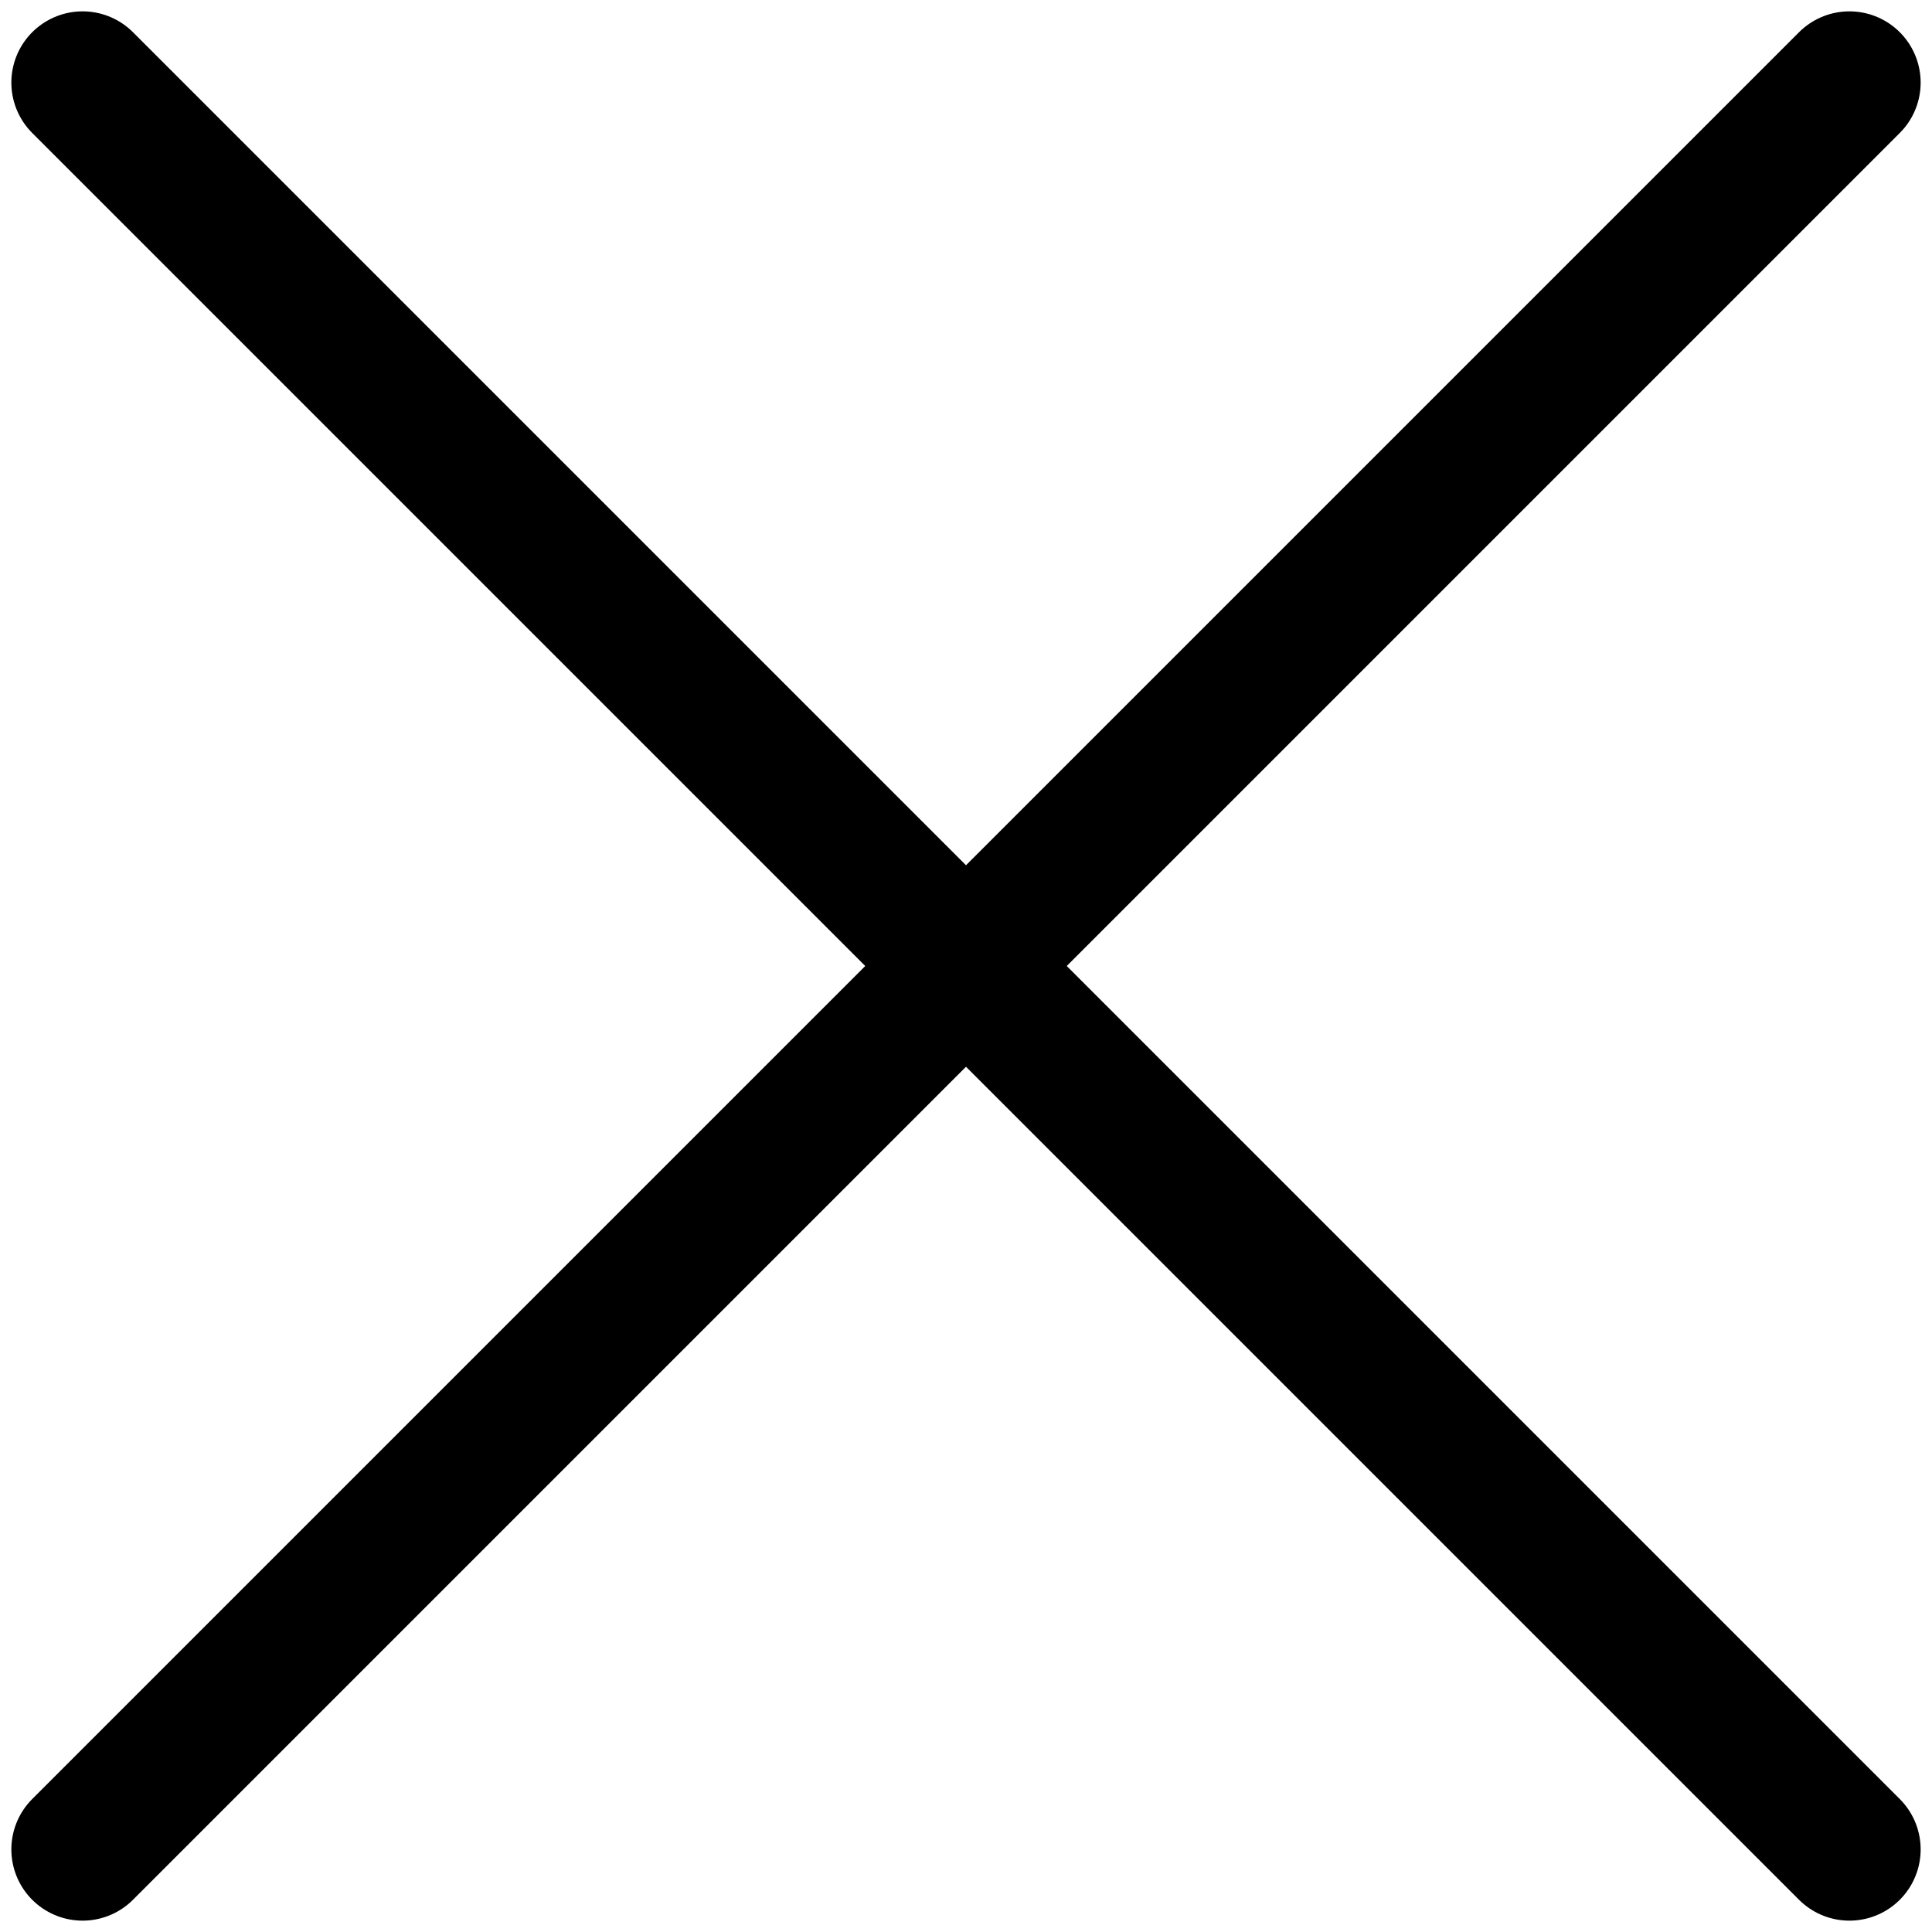
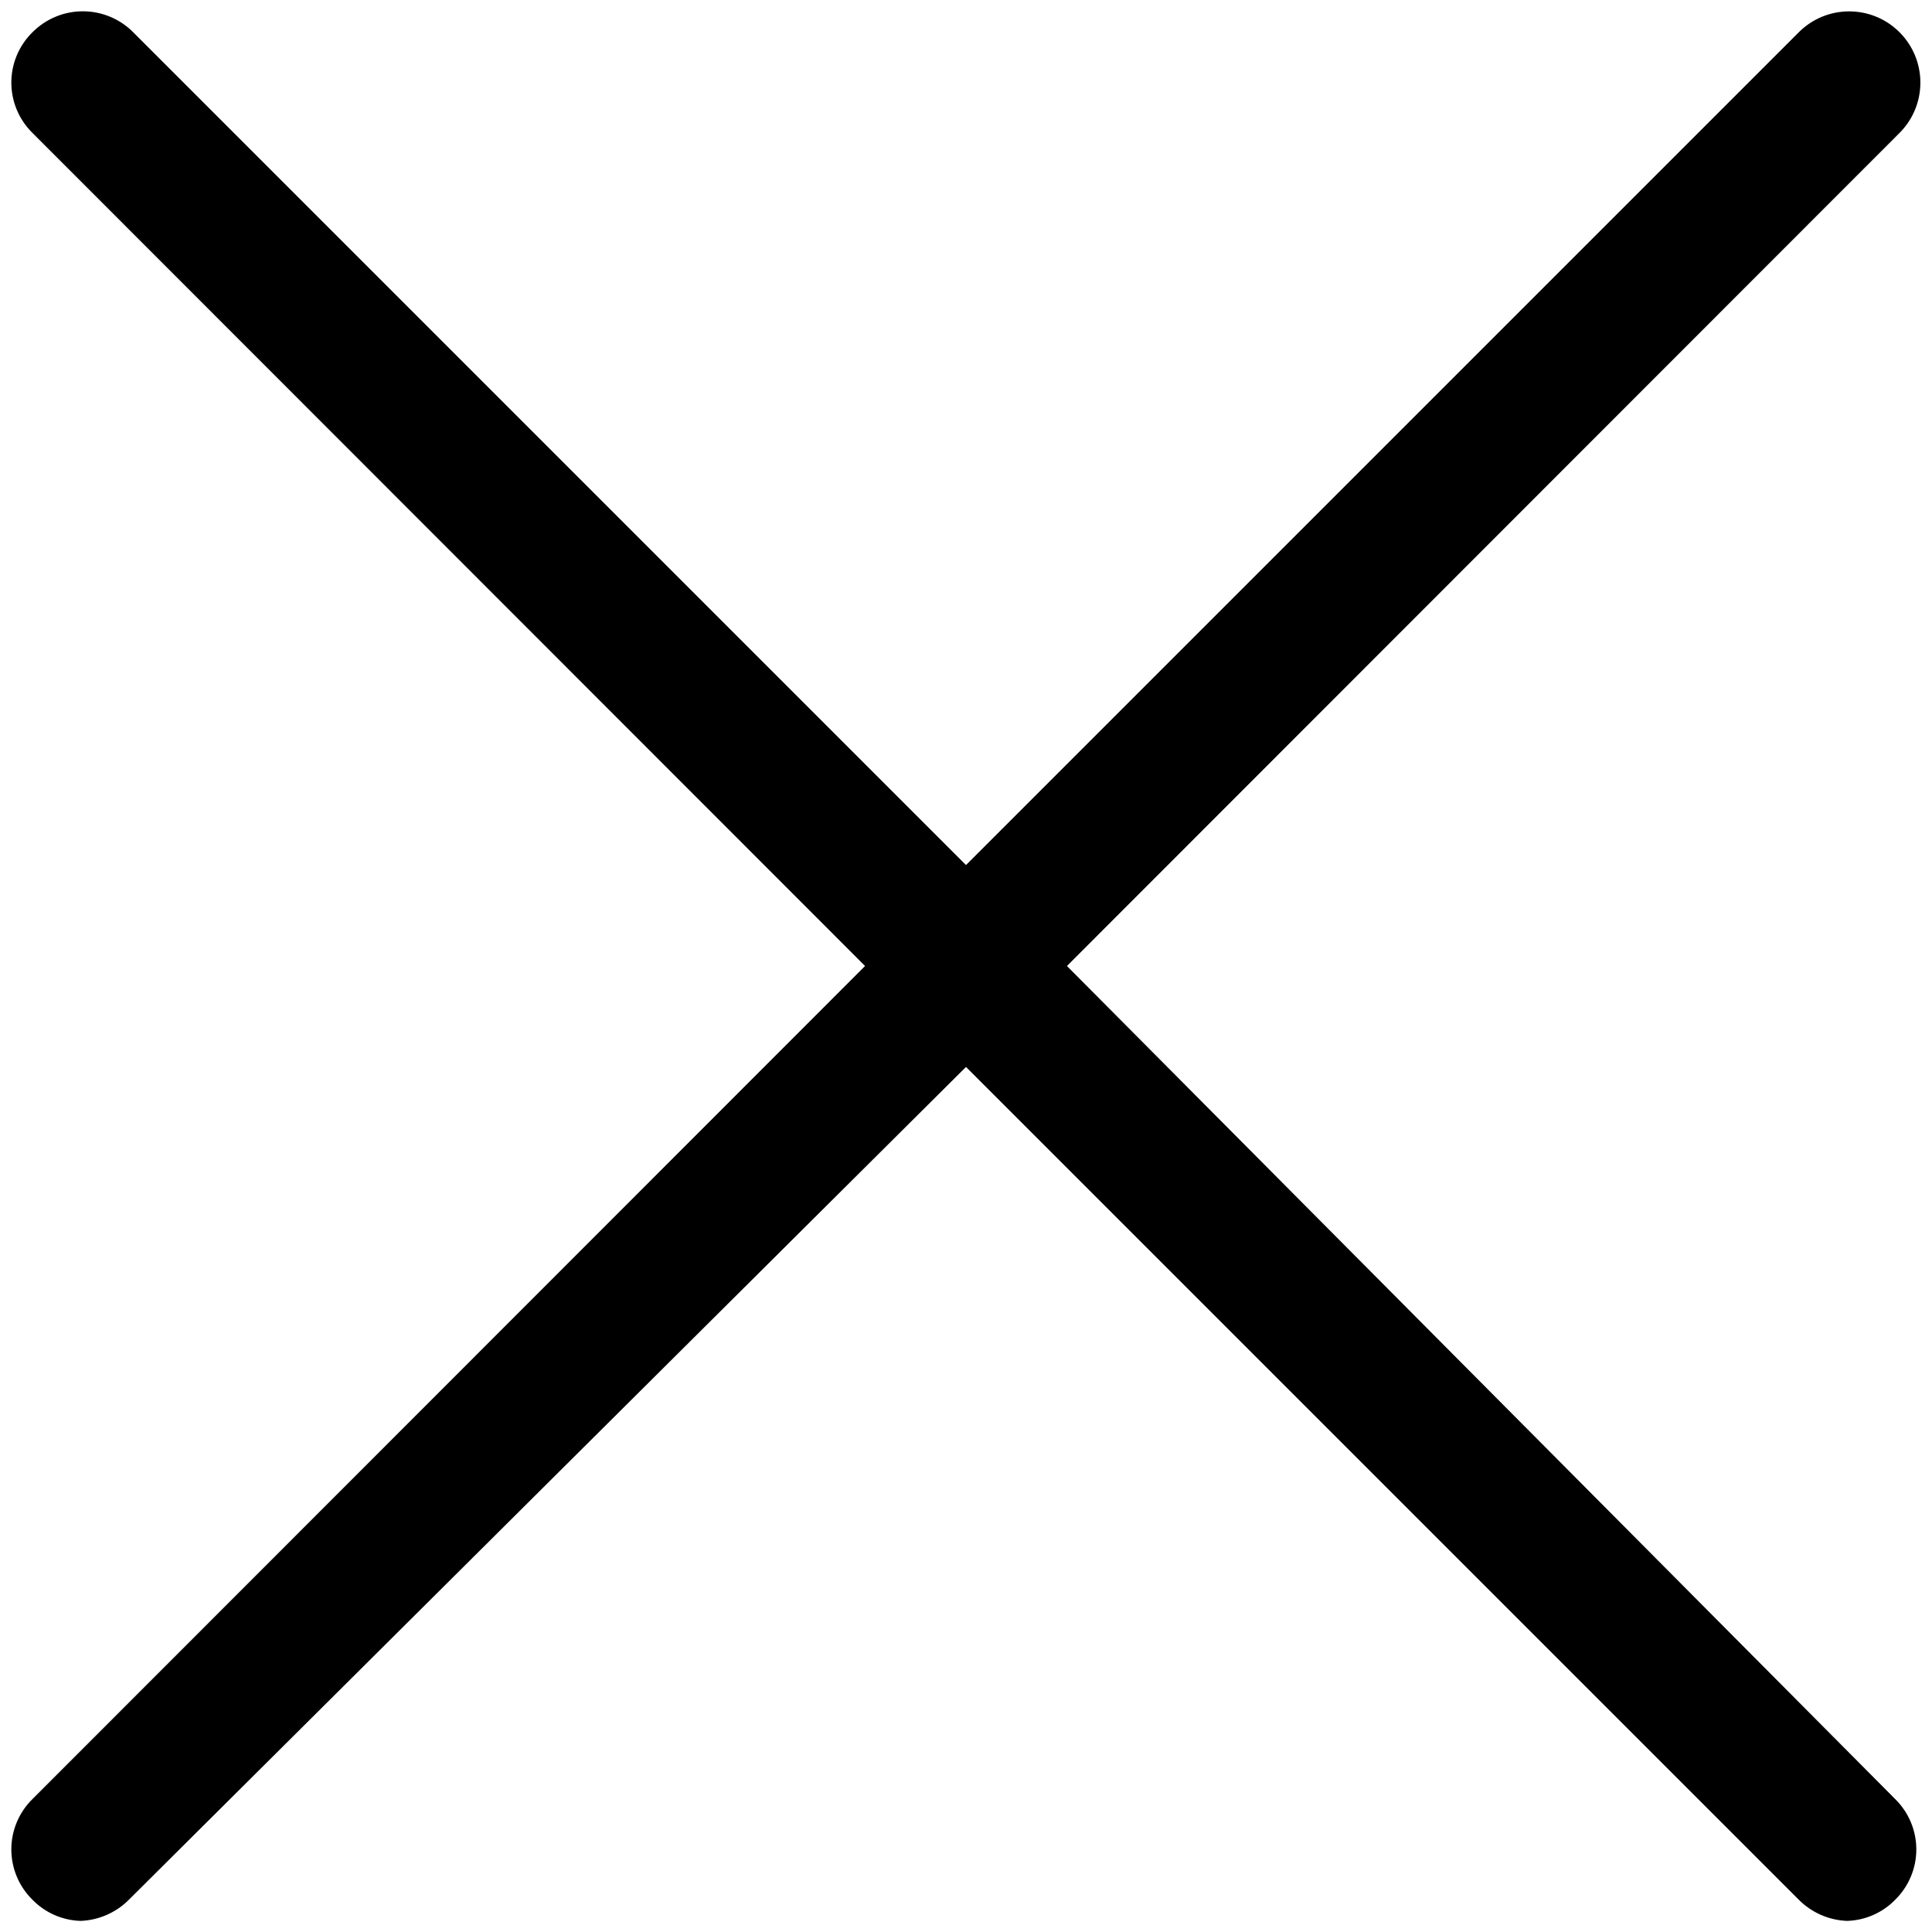
<svg xmlns="http://www.w3.org/2000/svg" id="Layer_1" data-name="Layer 1" width="40" height="40" viewBox="0 0 40 40">
-   <defs>
-     <style>
-       .cls-1 {
-         fill: none;
-         stroke: #000;
-         stroke-linecap: round;
-         stroke-miterlimit: 10;
-         stroke-width: 2.95px;
-       }
-     </style>
-   </defs>
-   <line class="cls-1" x1="38.29" y1="1.71" x2="1.71" y2="38.29" />
-   <line class="cls-1" x1="1.71" y1="1.71" x2="38.29" y2="38.29" />
+   <path d="M22.09,20,39.33,2.75A1.47,1.47,0,0,0,37.24.67L20,17.91,2.76.67A1.47,1.47,0,0,0,.67.67a1.46,1.46,0,0,0,0,2.08L17.91,20,.67,37.25a1.46,1.46,0,0,0,0,2.08,1.45,1.45,0,0,0,1,.44,1.49,1.49,0,0,0,1-.44L20,22.09,37.24,39.33a1.49,1.49,0,0,0,1,.44,1.45,1.45,0,0,0,1-.44,1.46,1.46,0,0,0,0-2.08Z" />
</svg>
